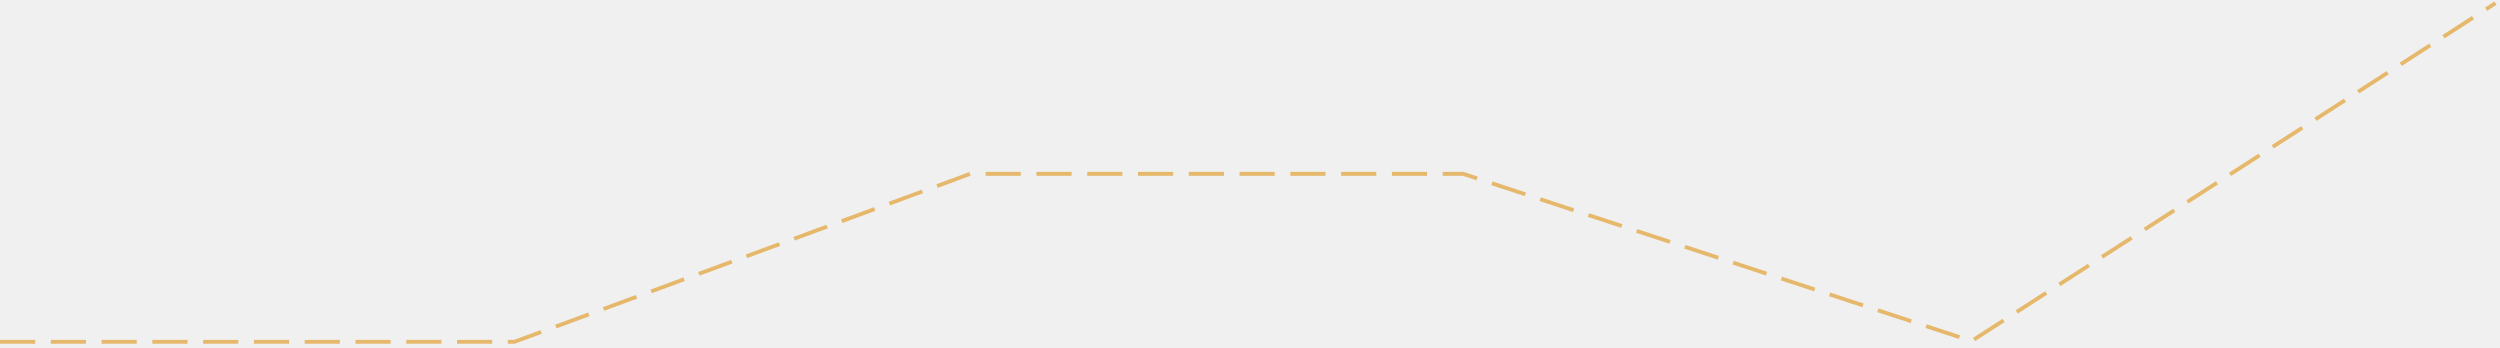
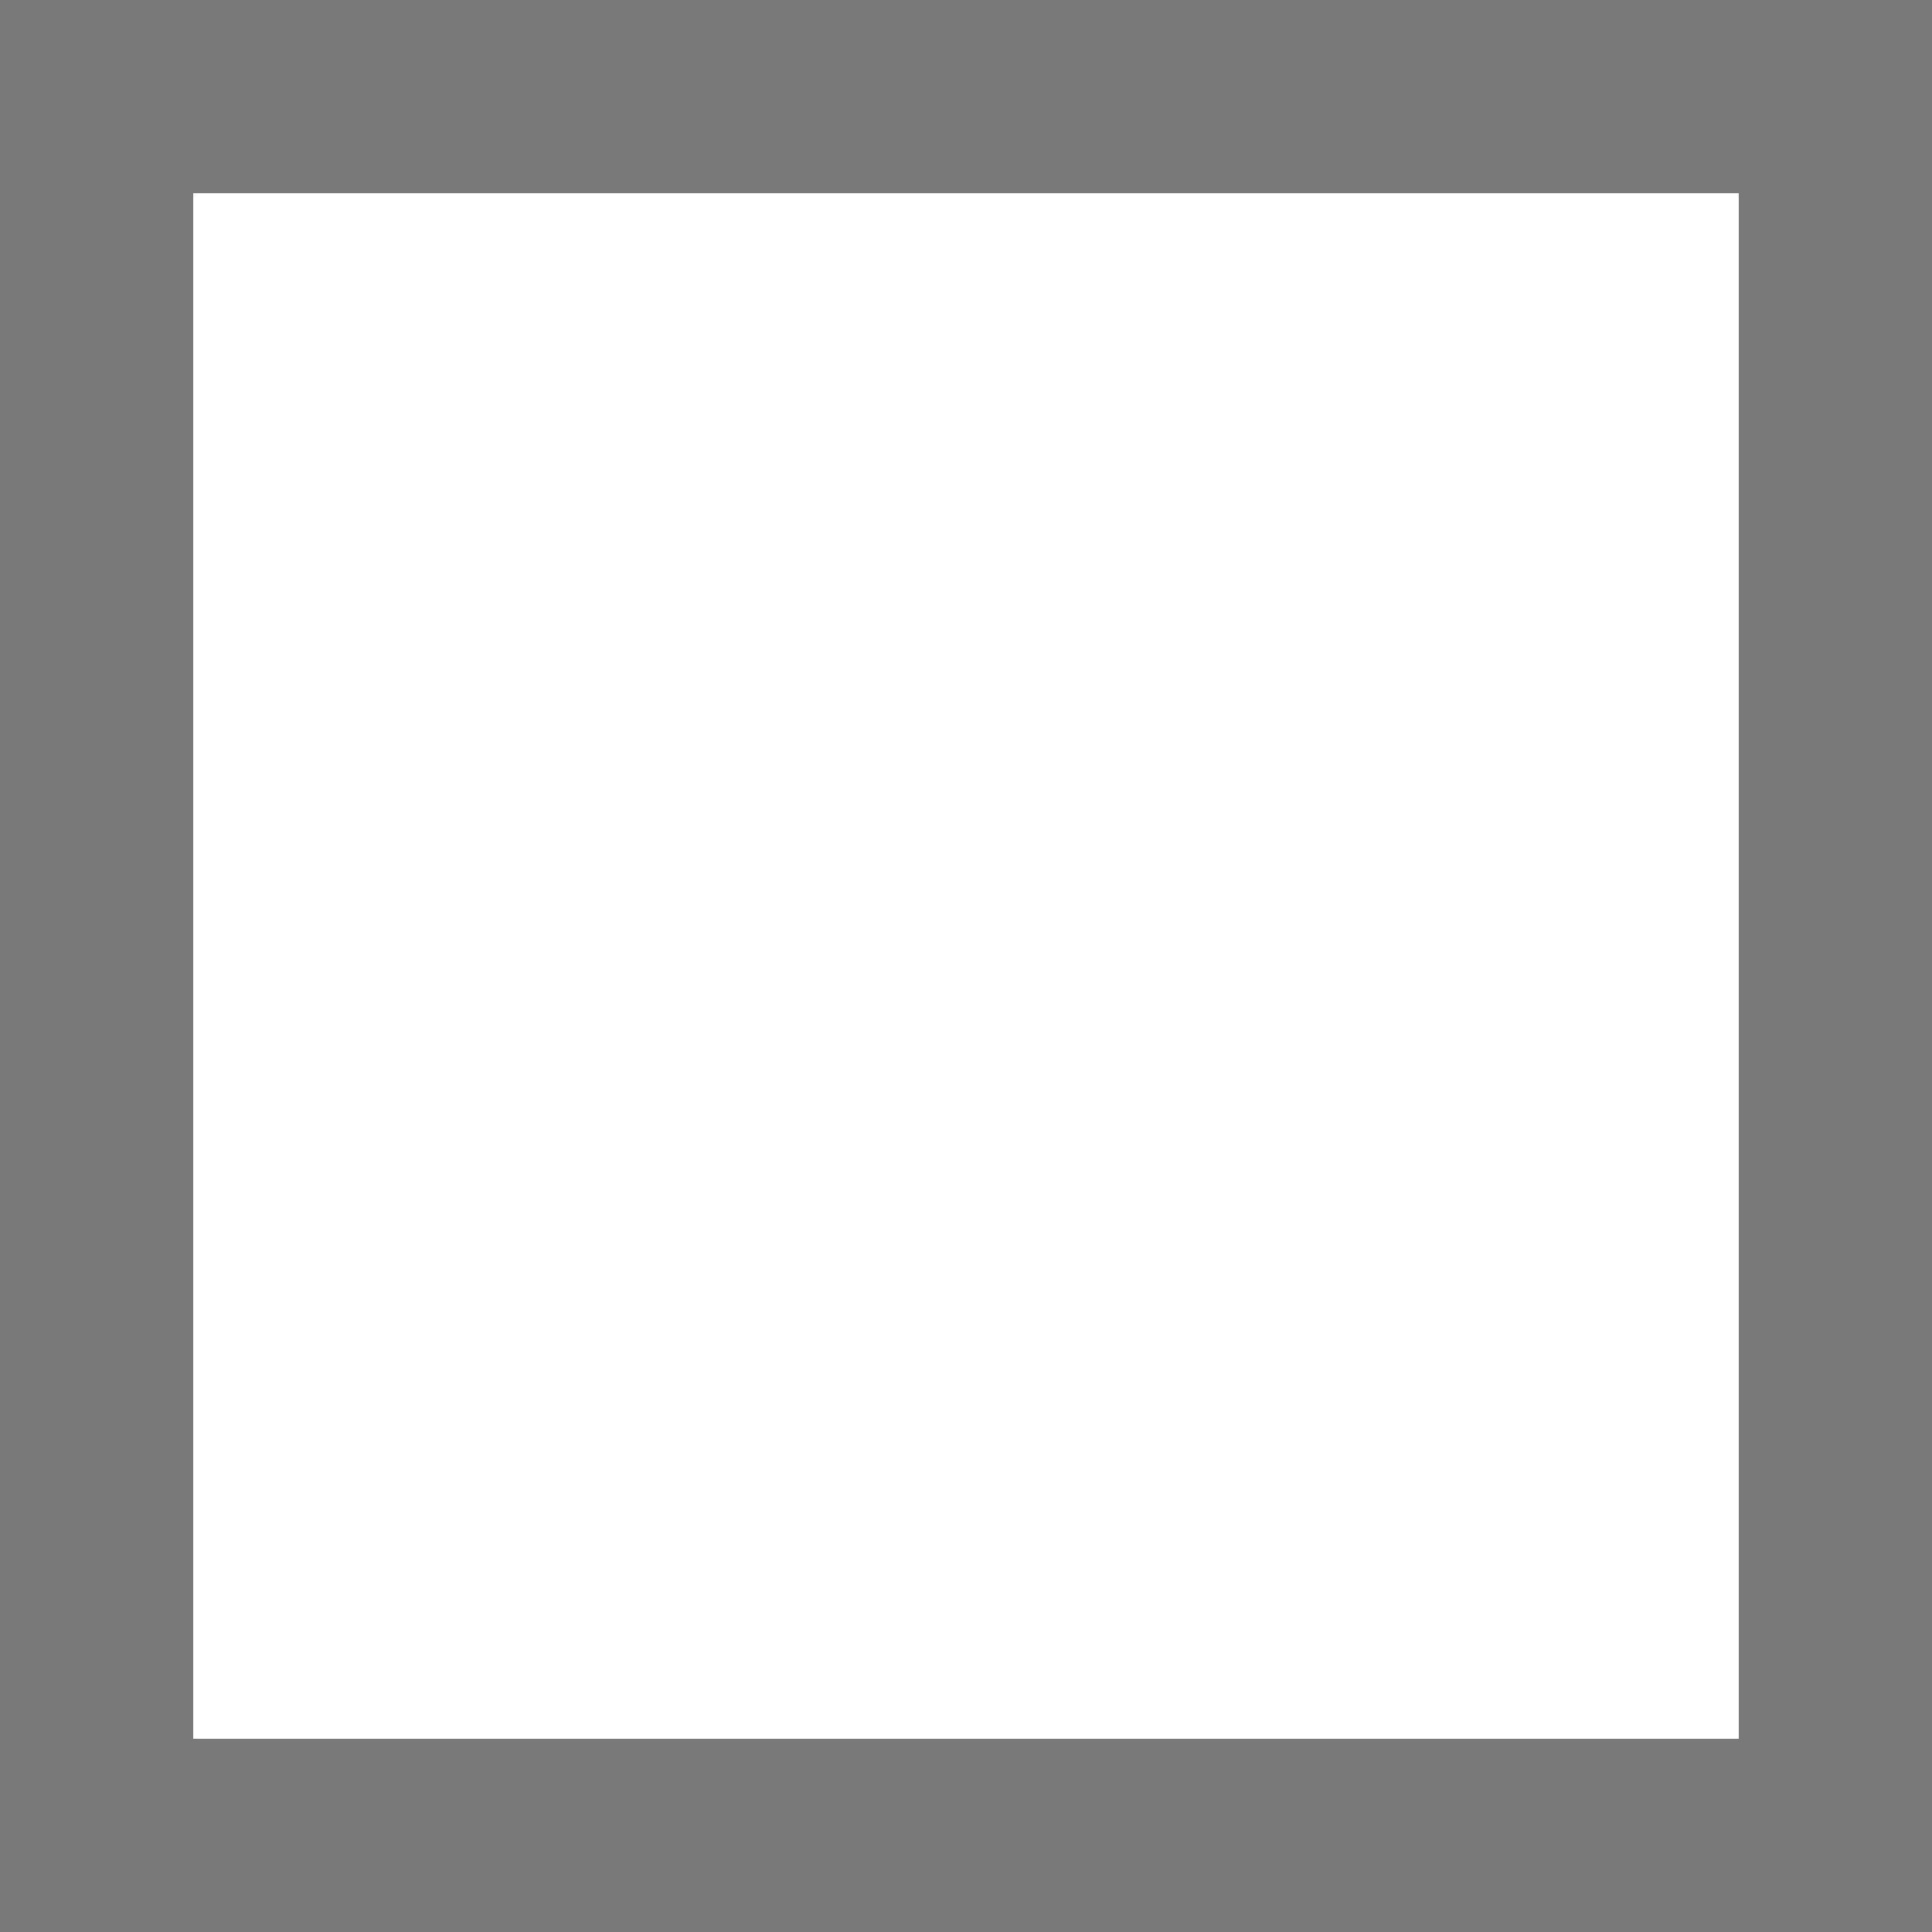
- <svg xmlns="http://www.w3.org/2000/svg" version="1.1" width="640px" height="89px">
-   <g transform="matrix(1 0 0 1 -137 -49 )">
-     <path d="M 0 87.5  L 131.698 87.5  L 248.365 44.5  L 374.556 44.5  L 504.714 87.317  L 638.841 0.81  " stroke-width="1" stroke-dasharray="9,4" stroke="#e6b86c" fill="none" transform="matrix(1 0 0 1 137 49 )" />
-   </g>
+ <svg xmlns="http://www.w3.org/2000/svg" version="1.1" width="10px" height="10px" viewBox="44 418  10 10">
+   <path d="M 44.5 418.5  L 53.5 418.5  L 53.5 427.5  L 44.5 427.5  L 44.5 418.5  Z " fill-rule="nonzero" fill="#ffffff" stroke="none" />
+   <path d="M 44.5 418.5  L 53.5 418.5  L 53.5 427.5  L 44.5 427.5  L 44.5 418.5  Z " stroke-width="1" stroke="#797979" fill="none" />
</svg>
